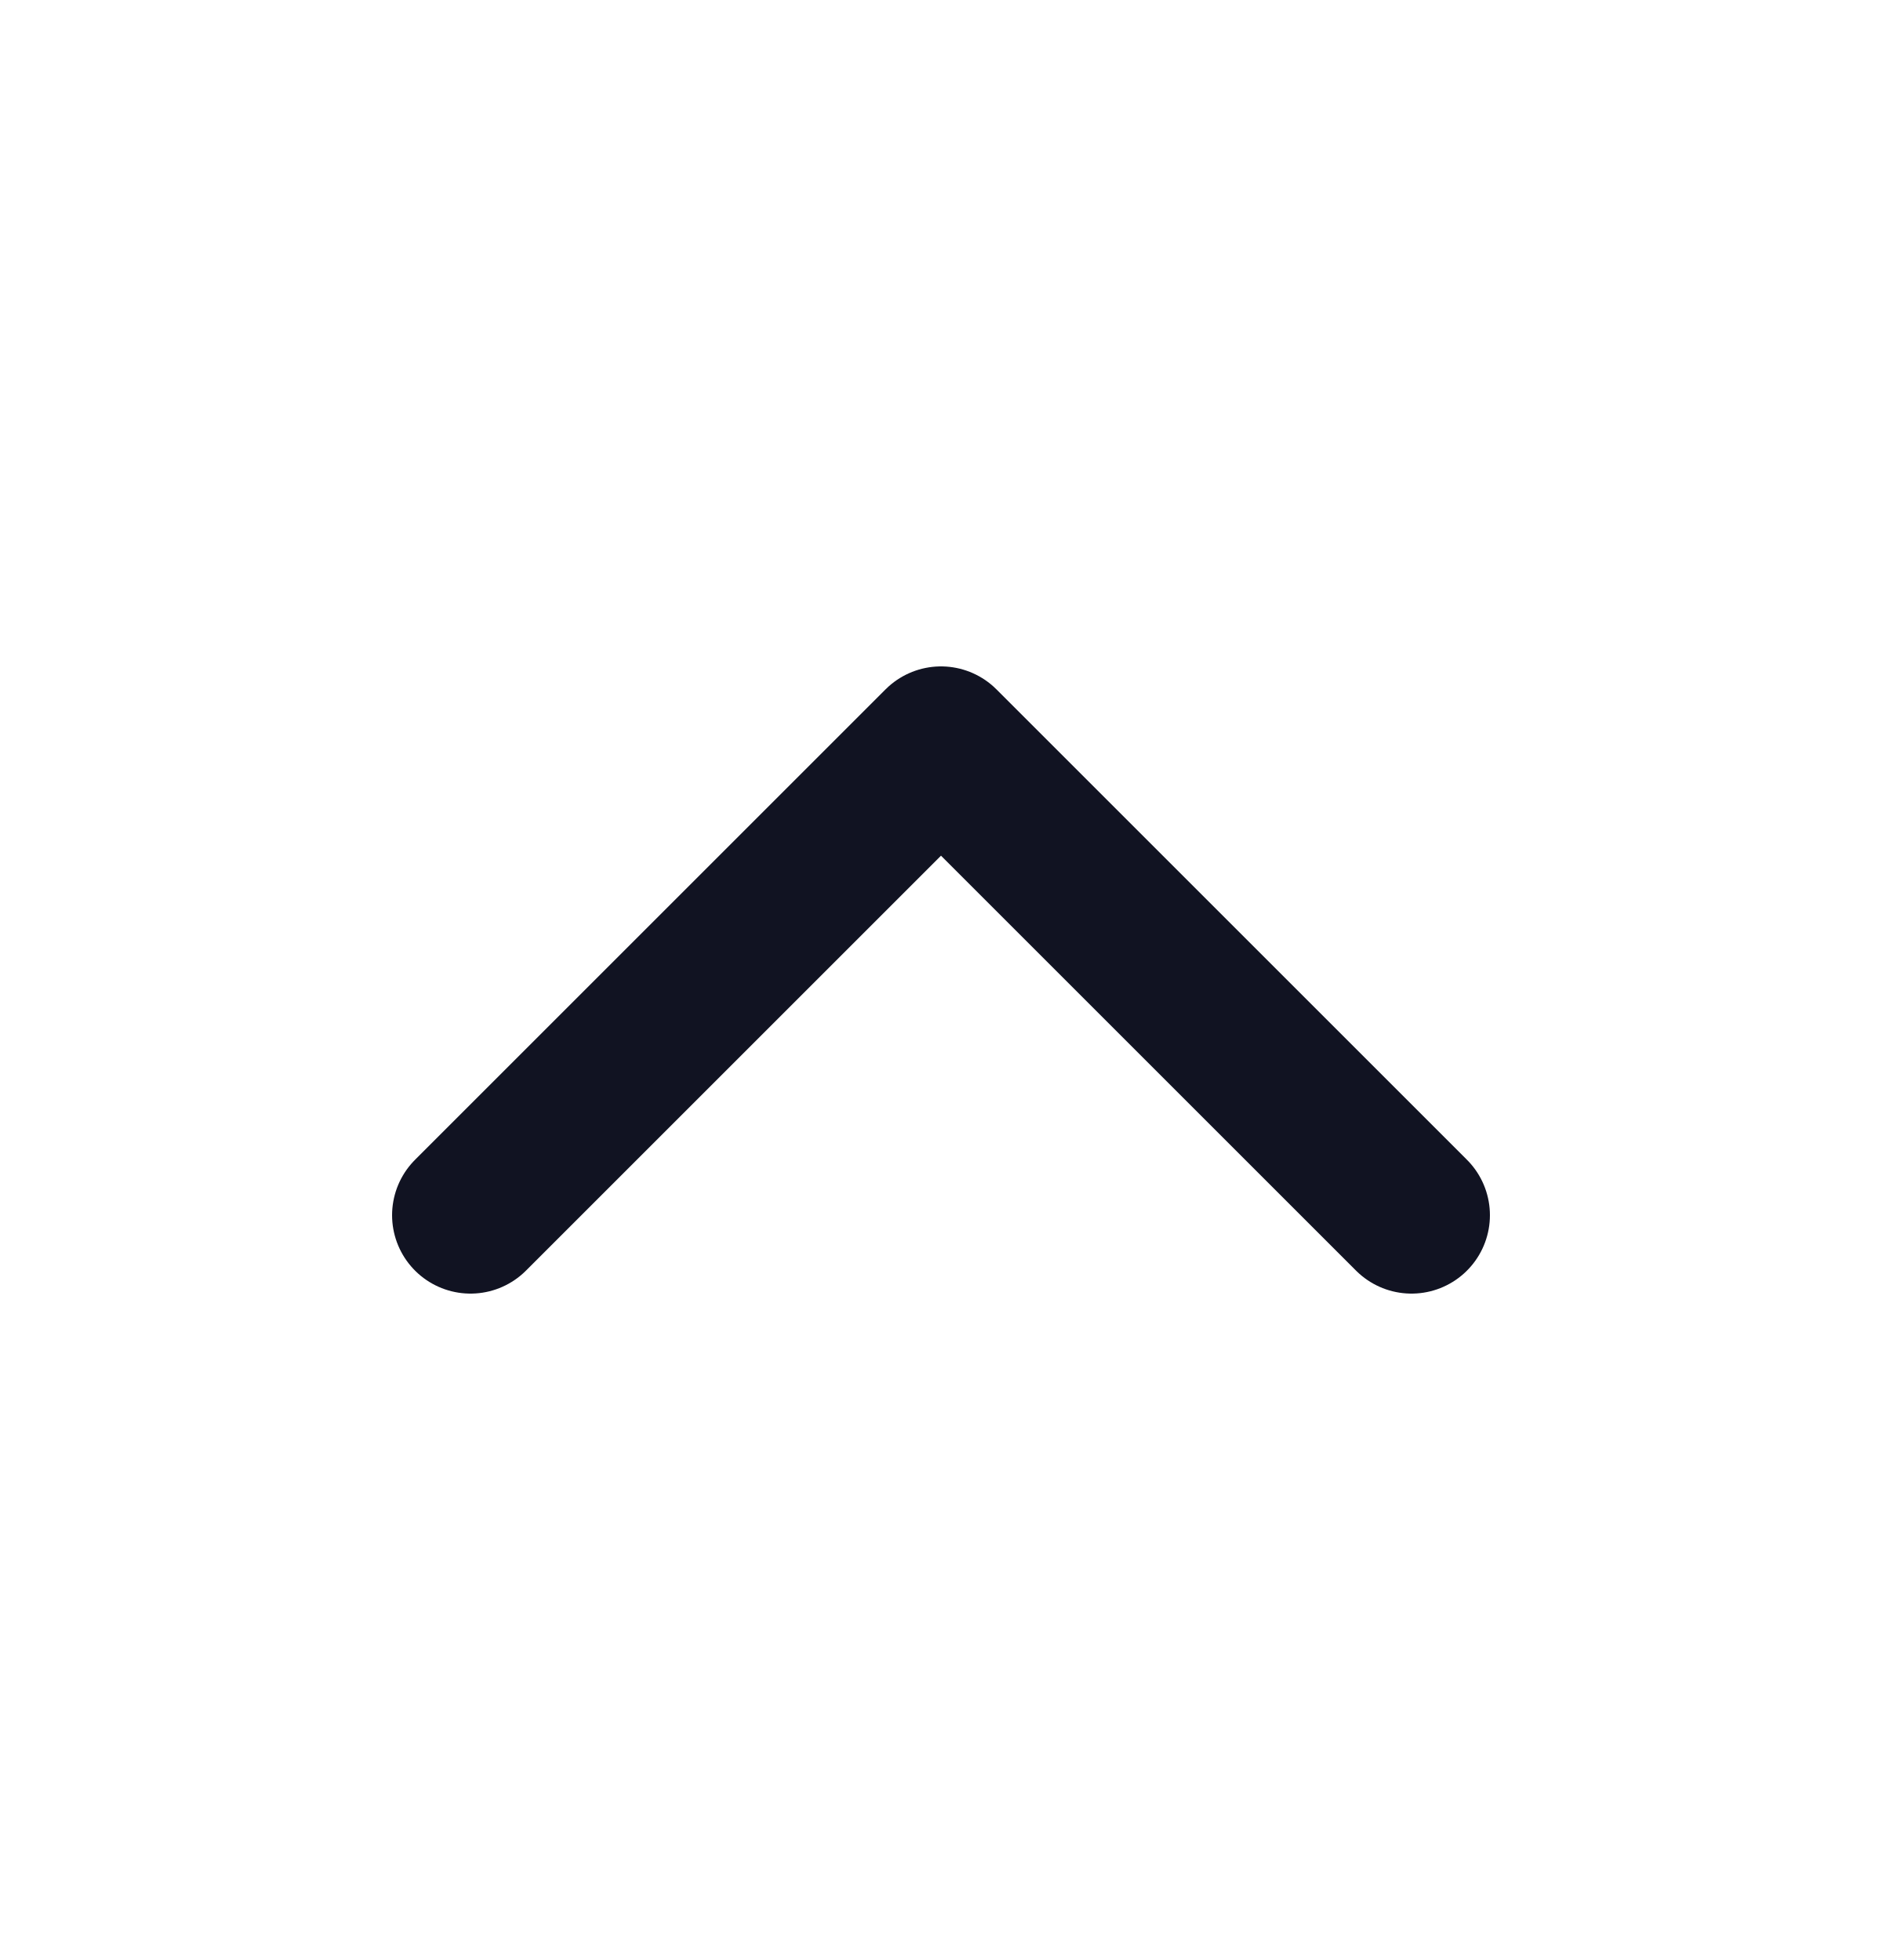
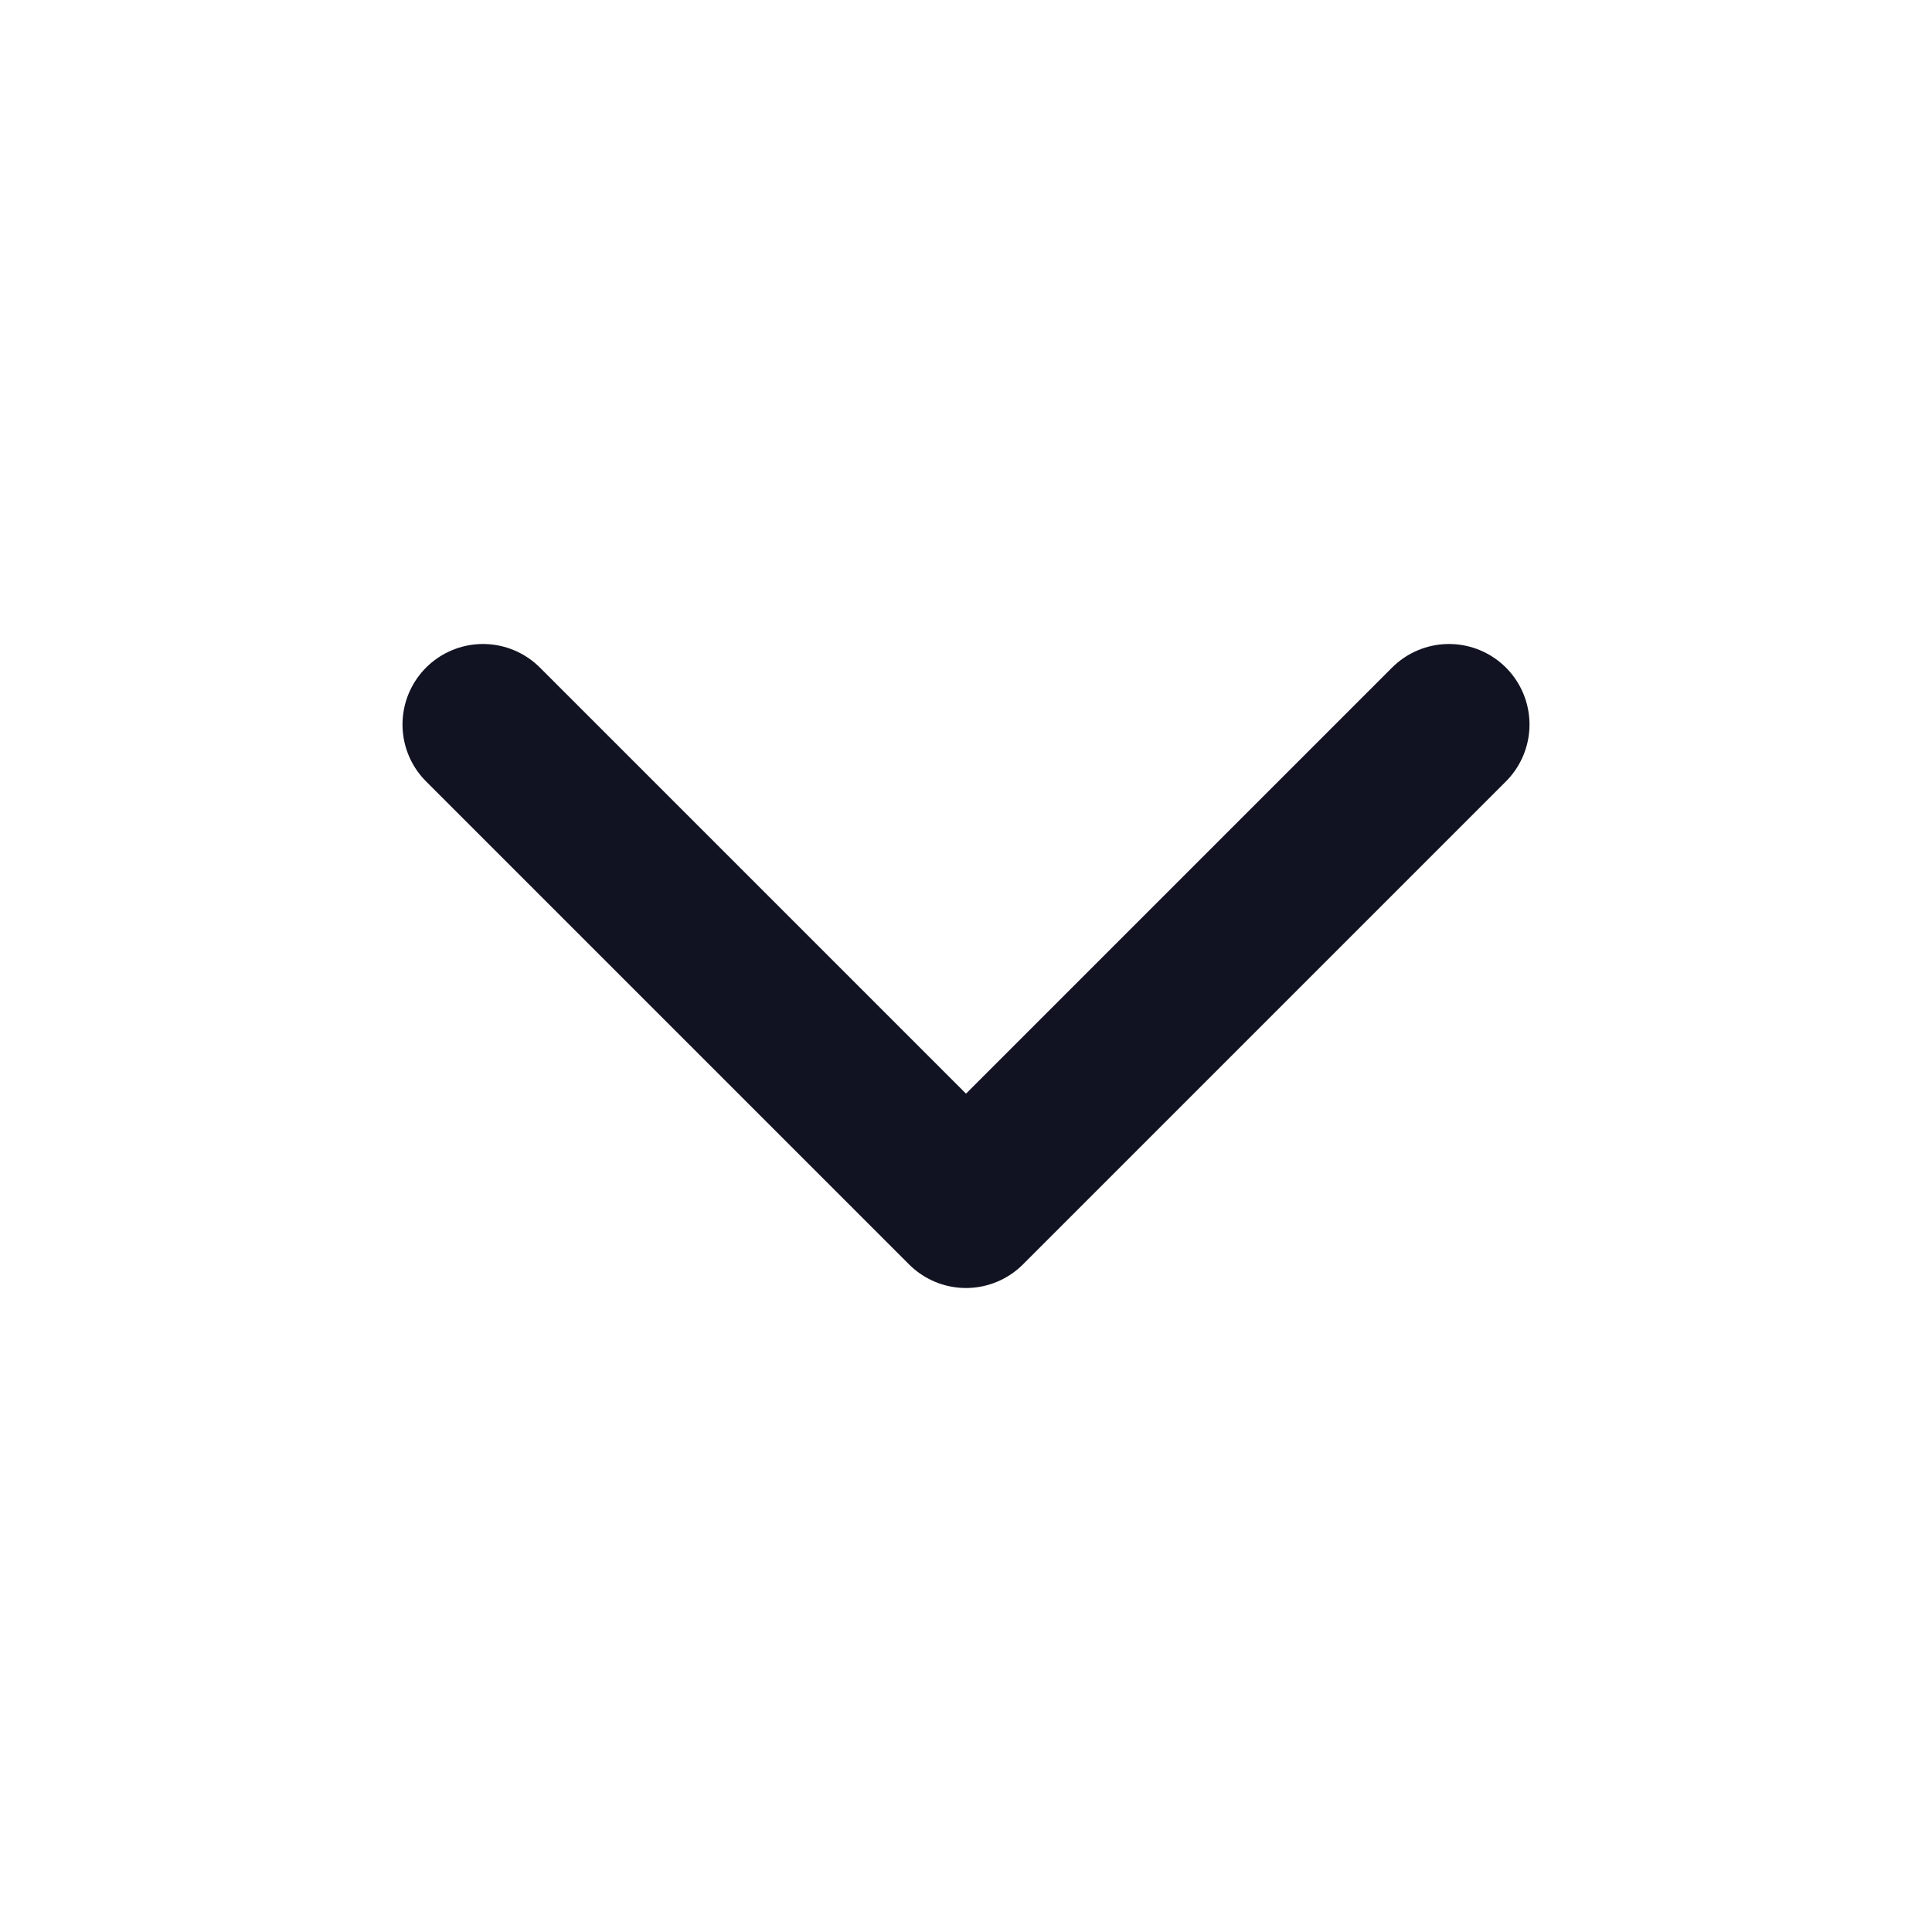
- <svg xmlns="http://www.w3.org/2000/svg" width="24" height="25" viewBox="0 0 24 25" fill="none">
+ <svg xmlns="http://www.w3.org/2000/svg" width="24" height="24" viewBox="0 0 24 24" fill="none">
  <g id="tag/button/icons">
-     <path id="Vector" d="M6 15.5L12 9.5L18 15.5" stroke="#111322" stroke-width="2" stroke-linecap="round" stroke-linejoin="round" />
+     <path id="Vector" d="M6 9L12 15L18 9" stroke="#111322" stroke-width="2" stroke-linecap="round" stroke-linejoin="round" />
  </g>
</svg>
